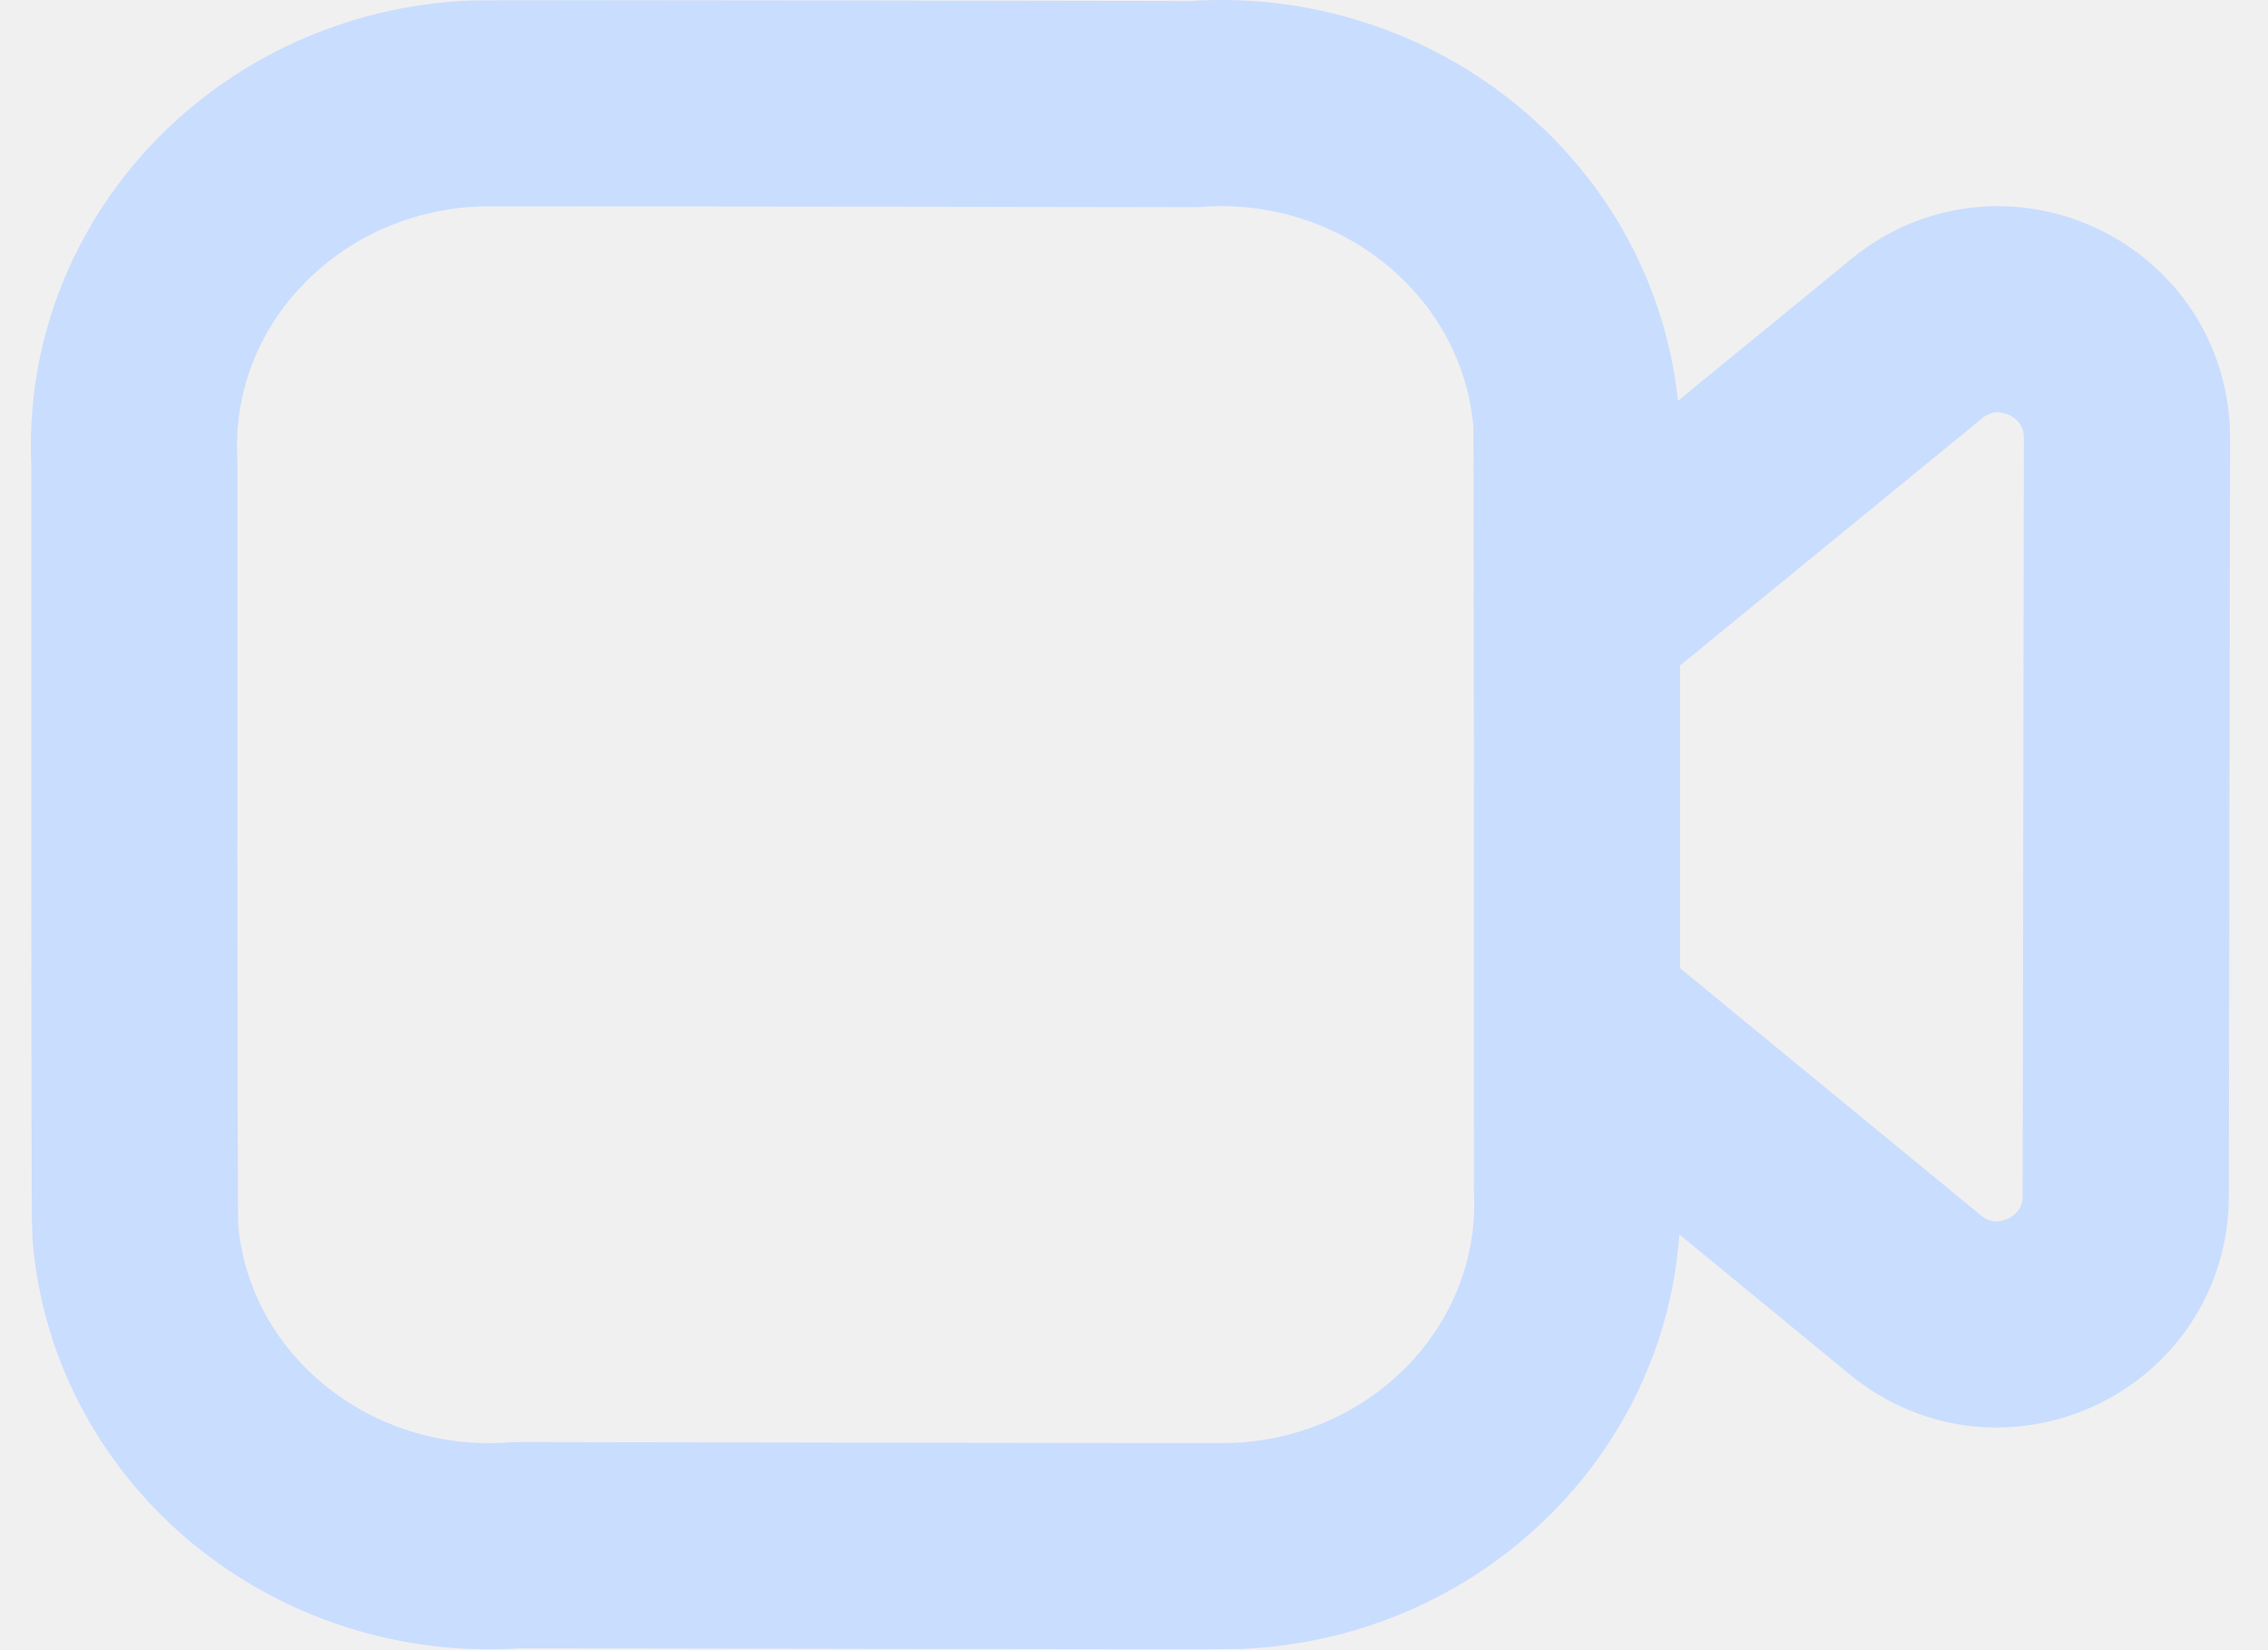
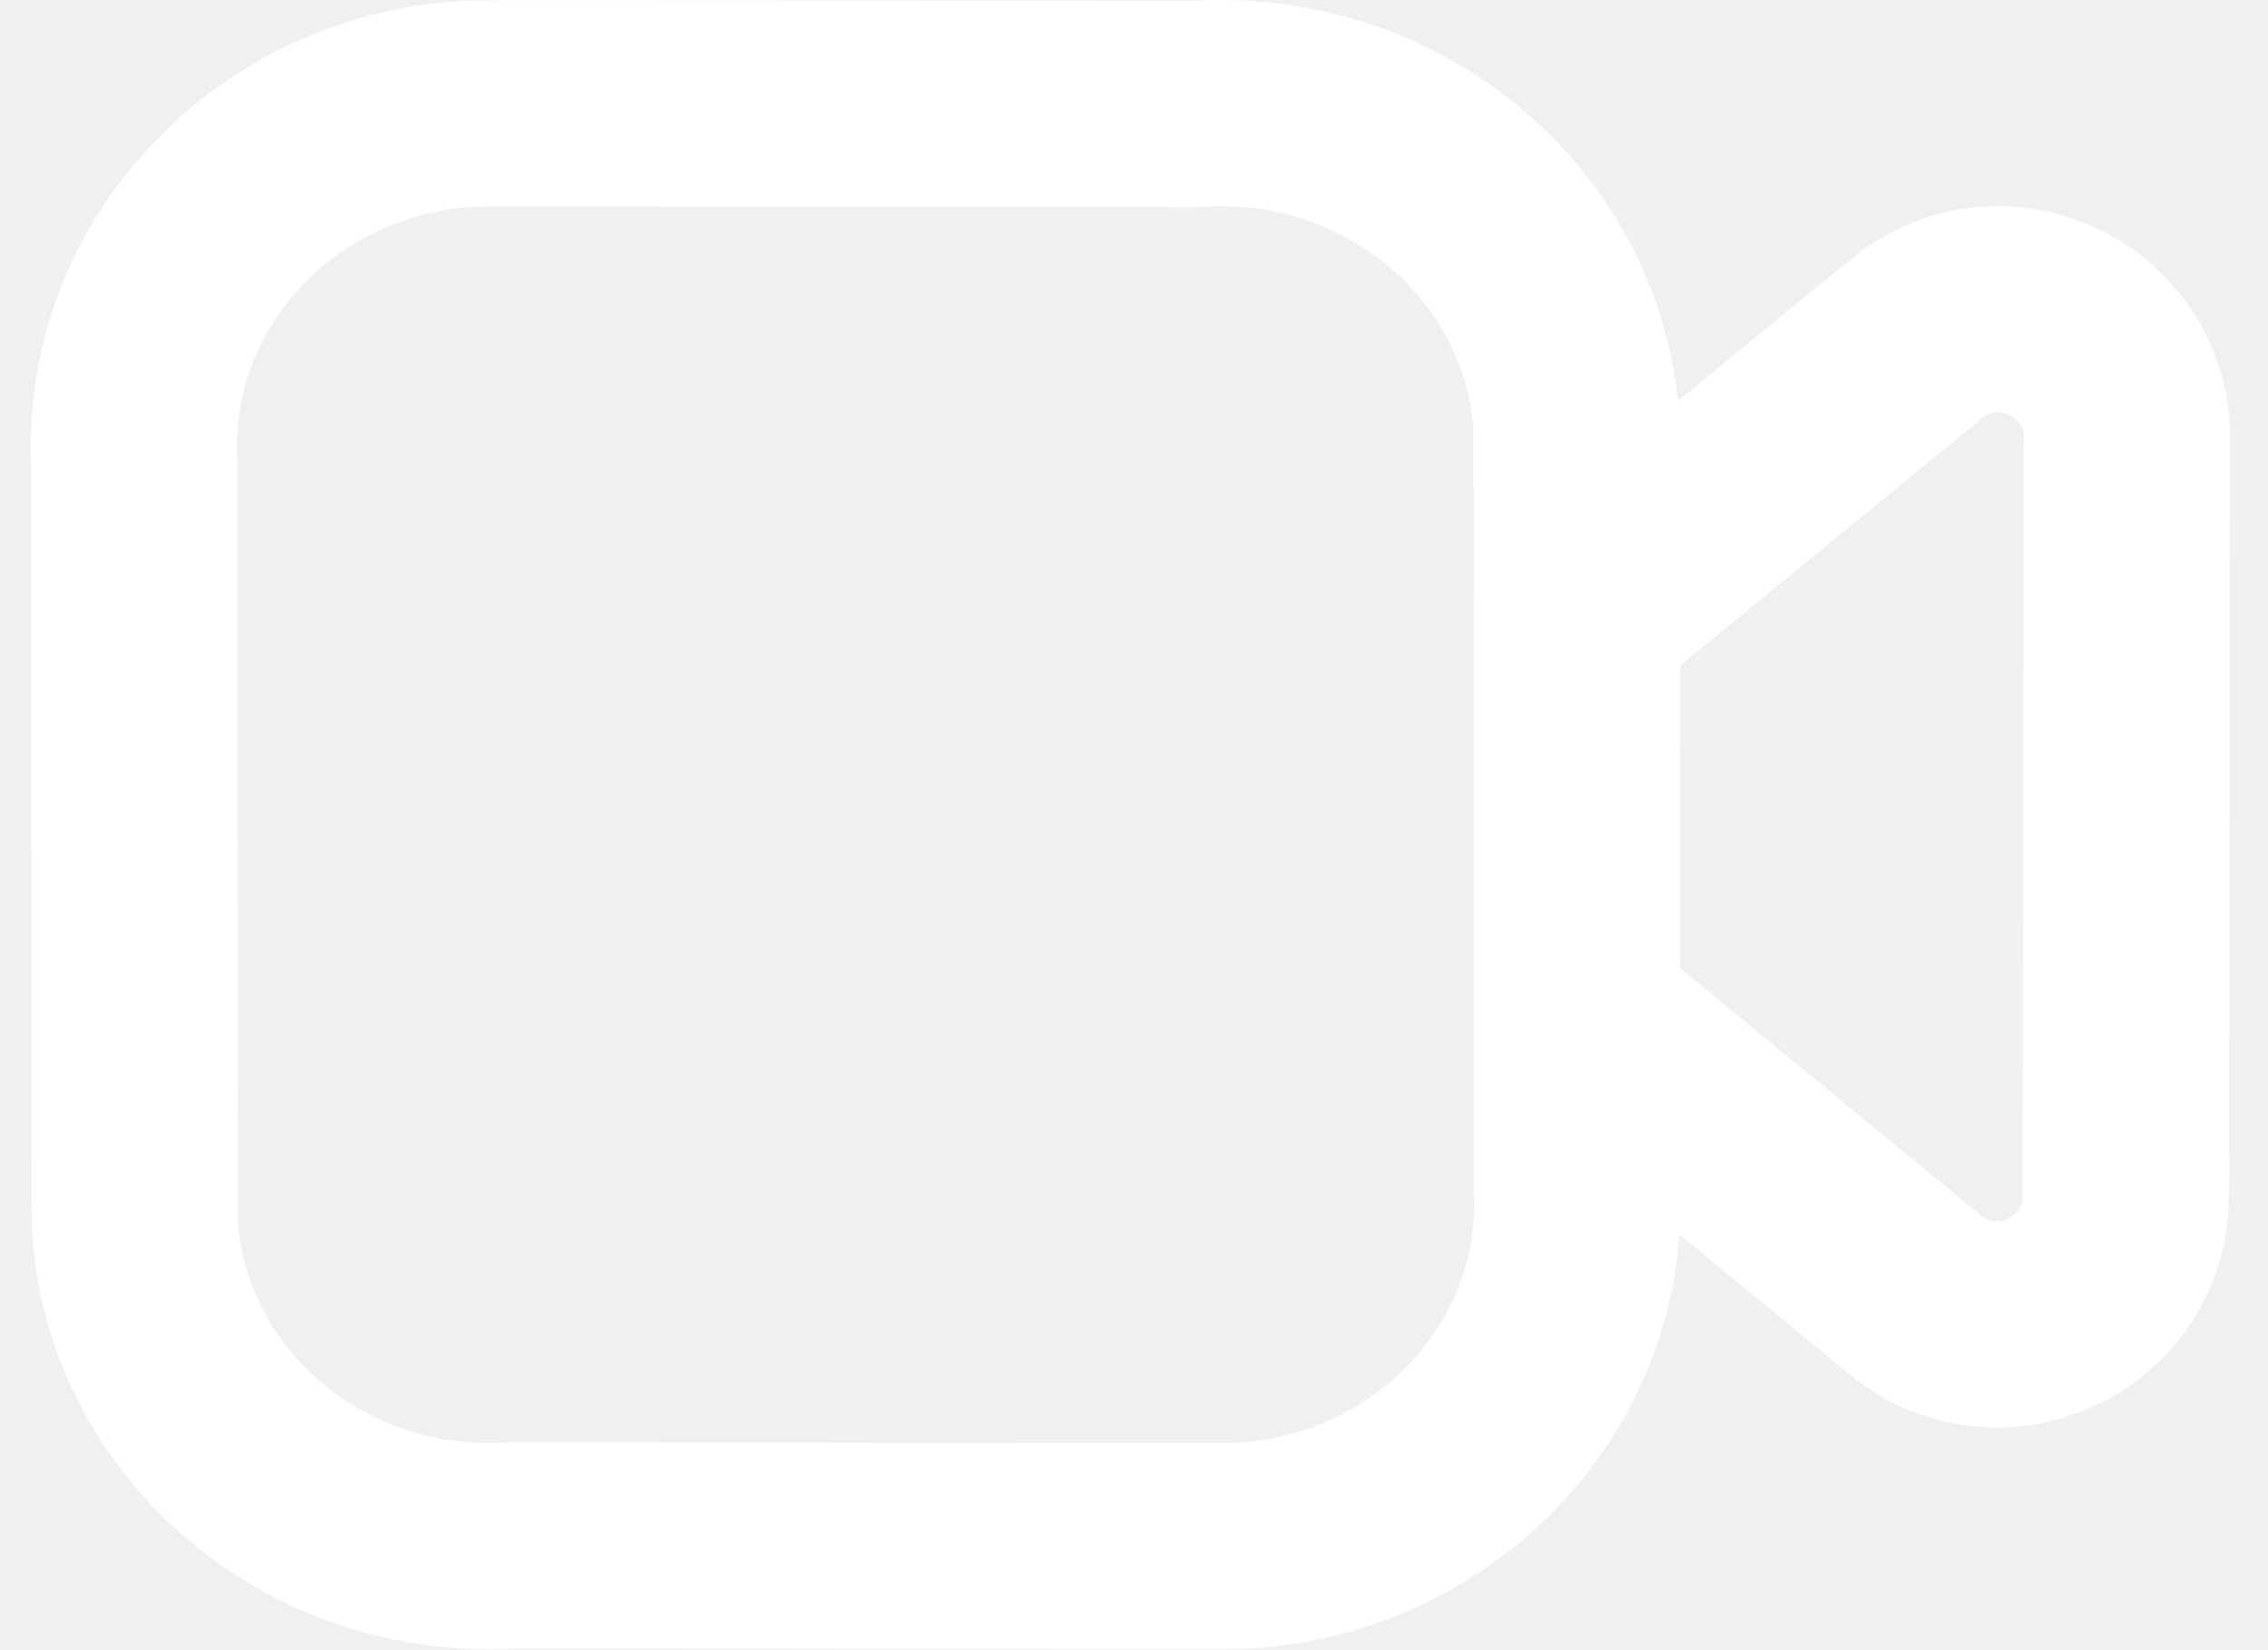
<svg xmlns="http://www.w3.org/2000/svg" width="22" height="16" viewBox="0 0 22 16" fill="none">
-   <path fill-rule="evenodd" clip-rule="evenodd" d="M15.297 11.538C15.378 13.37 13.899 14.92 11.995 14.998C11.854 15.003 5.015 14.99 5.015 14.99C3.12 15.133 1.461 13.771 1.312 11.946C1.3 11.81 1.303 4.472 1.303 4.472C1.219 2.638 2.696 1.085 4.602 1.004C4.744 0.997 11.574 1.01 11.574 1.01C13.478 0.868 15.142 2.24 15.29 4.074C15.3 4.206 15.297 11.538 15.297 11.538Z" stroke="#C9DDFF" stroke-width="2" stroke-linecap="round" stroke-linejoin="round" />
-   <path d="M15.3 5.98L18.593 3.285C19.409 2.617 20.633 3.199 20.632 4.252L20.62 11.601C20.619 12.654 19.394 13.231 18.58 12.563L15.3 9.868" stroke="#C9DDFF" stroke-width="2" stroke-linecap="round" stroke-linejoin="round" />
+   <g clip-path="url(#clip0_27017_525)">
+     <path fill-rule="evenodd" clip-rule="evenodd" d="M15.297 11.538C15.378 13.37 13.899 14.92 11.995 14.998C11.854 15.003 5.015 14.99 5.015 14.99C3.12 15.133 1.461 13.771 1.312 11.946C1.3 11.81 1.303 4.472 1.303 4.472C1.22 2.638 2.696 1.085 4.602 1.004C4.744 0.997 11.574 1.01 11.574 1.01C13.478 0.868 15.142 2.24 15.29 4.074C15.3 4.206 15.297 11.538 15.297 11.538Z" stroke="white" stroke-width="2" stroke-linecap="round" stroke-linejoin="round" />
+     <path d="M15.3 5.98L18.593 3.285C19.409 2.617 20.633 3.199 20.632 4.252L20.62 11.601C20.619 12.654 19.394 13.231 18.58 12.563L15.3 9.868" stroke="white" stroke-width="2" stroke-linecap="round" stroke-linejoin="round" />
+   </g>
+   <defs>
+     <clipPath id="clip0_27017_525">
+       <rect width="22" height="16" fill="white" />
+     </clipPath>
+   </defs>
</svg>
